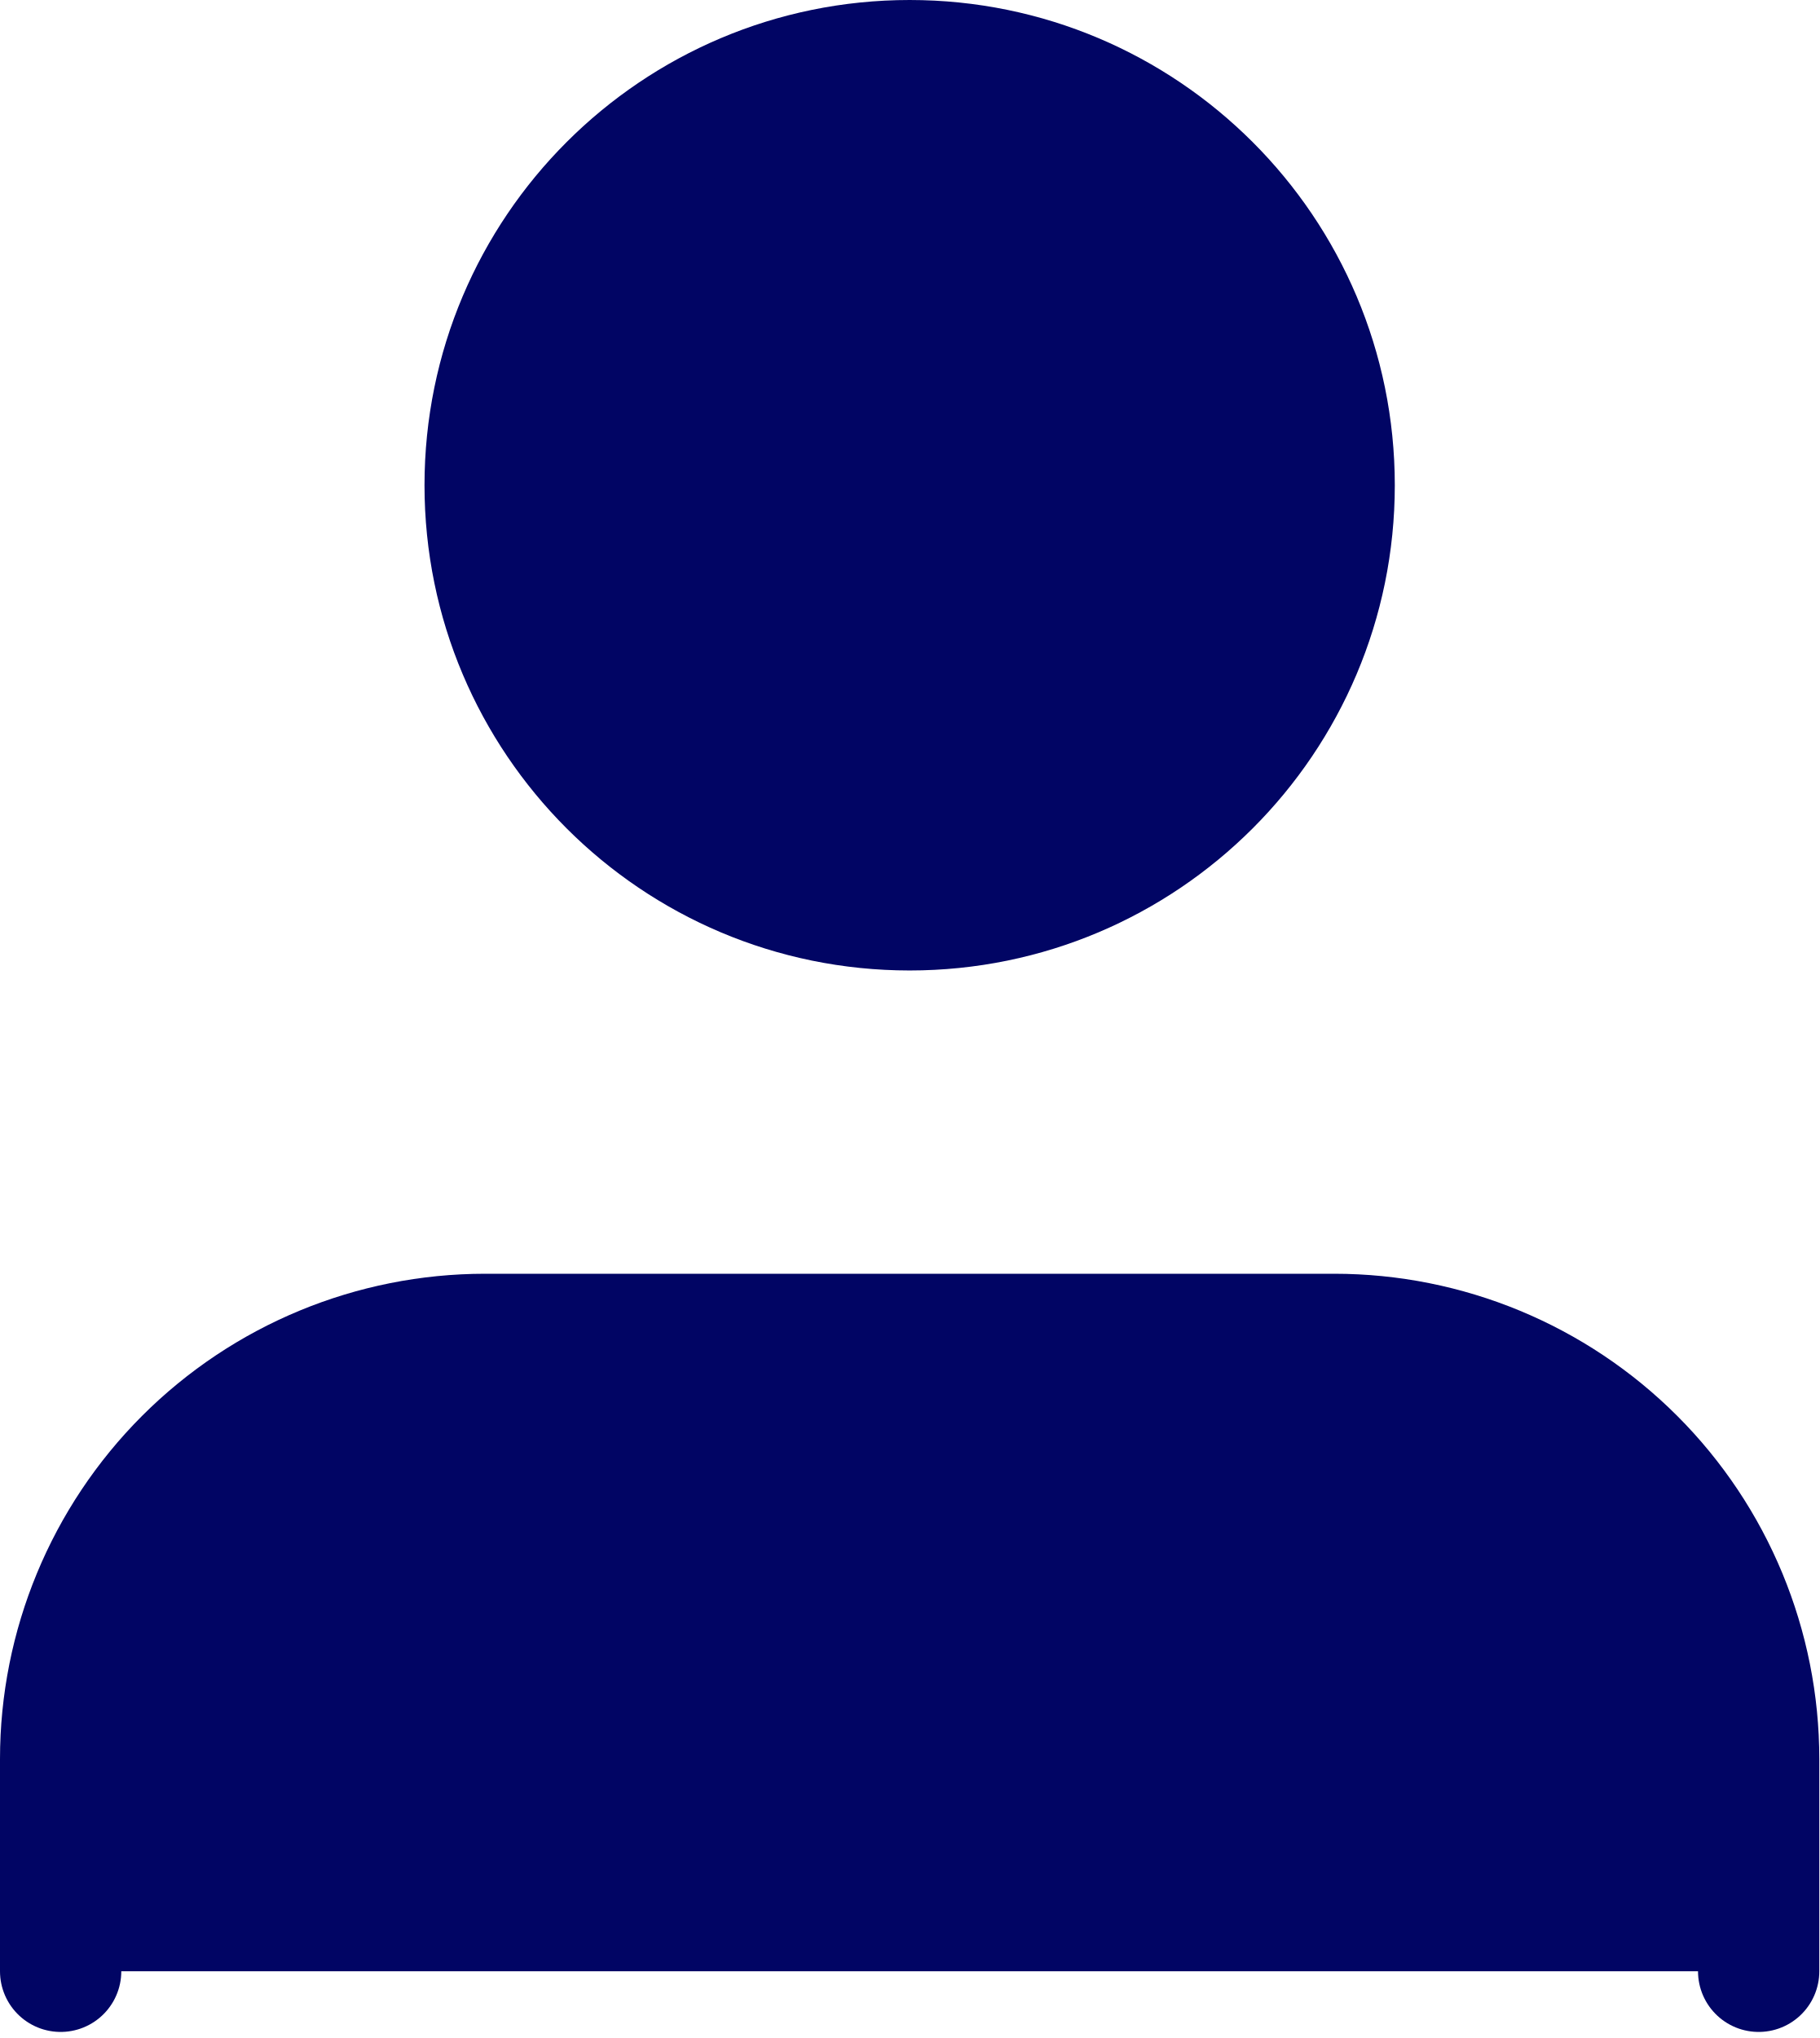
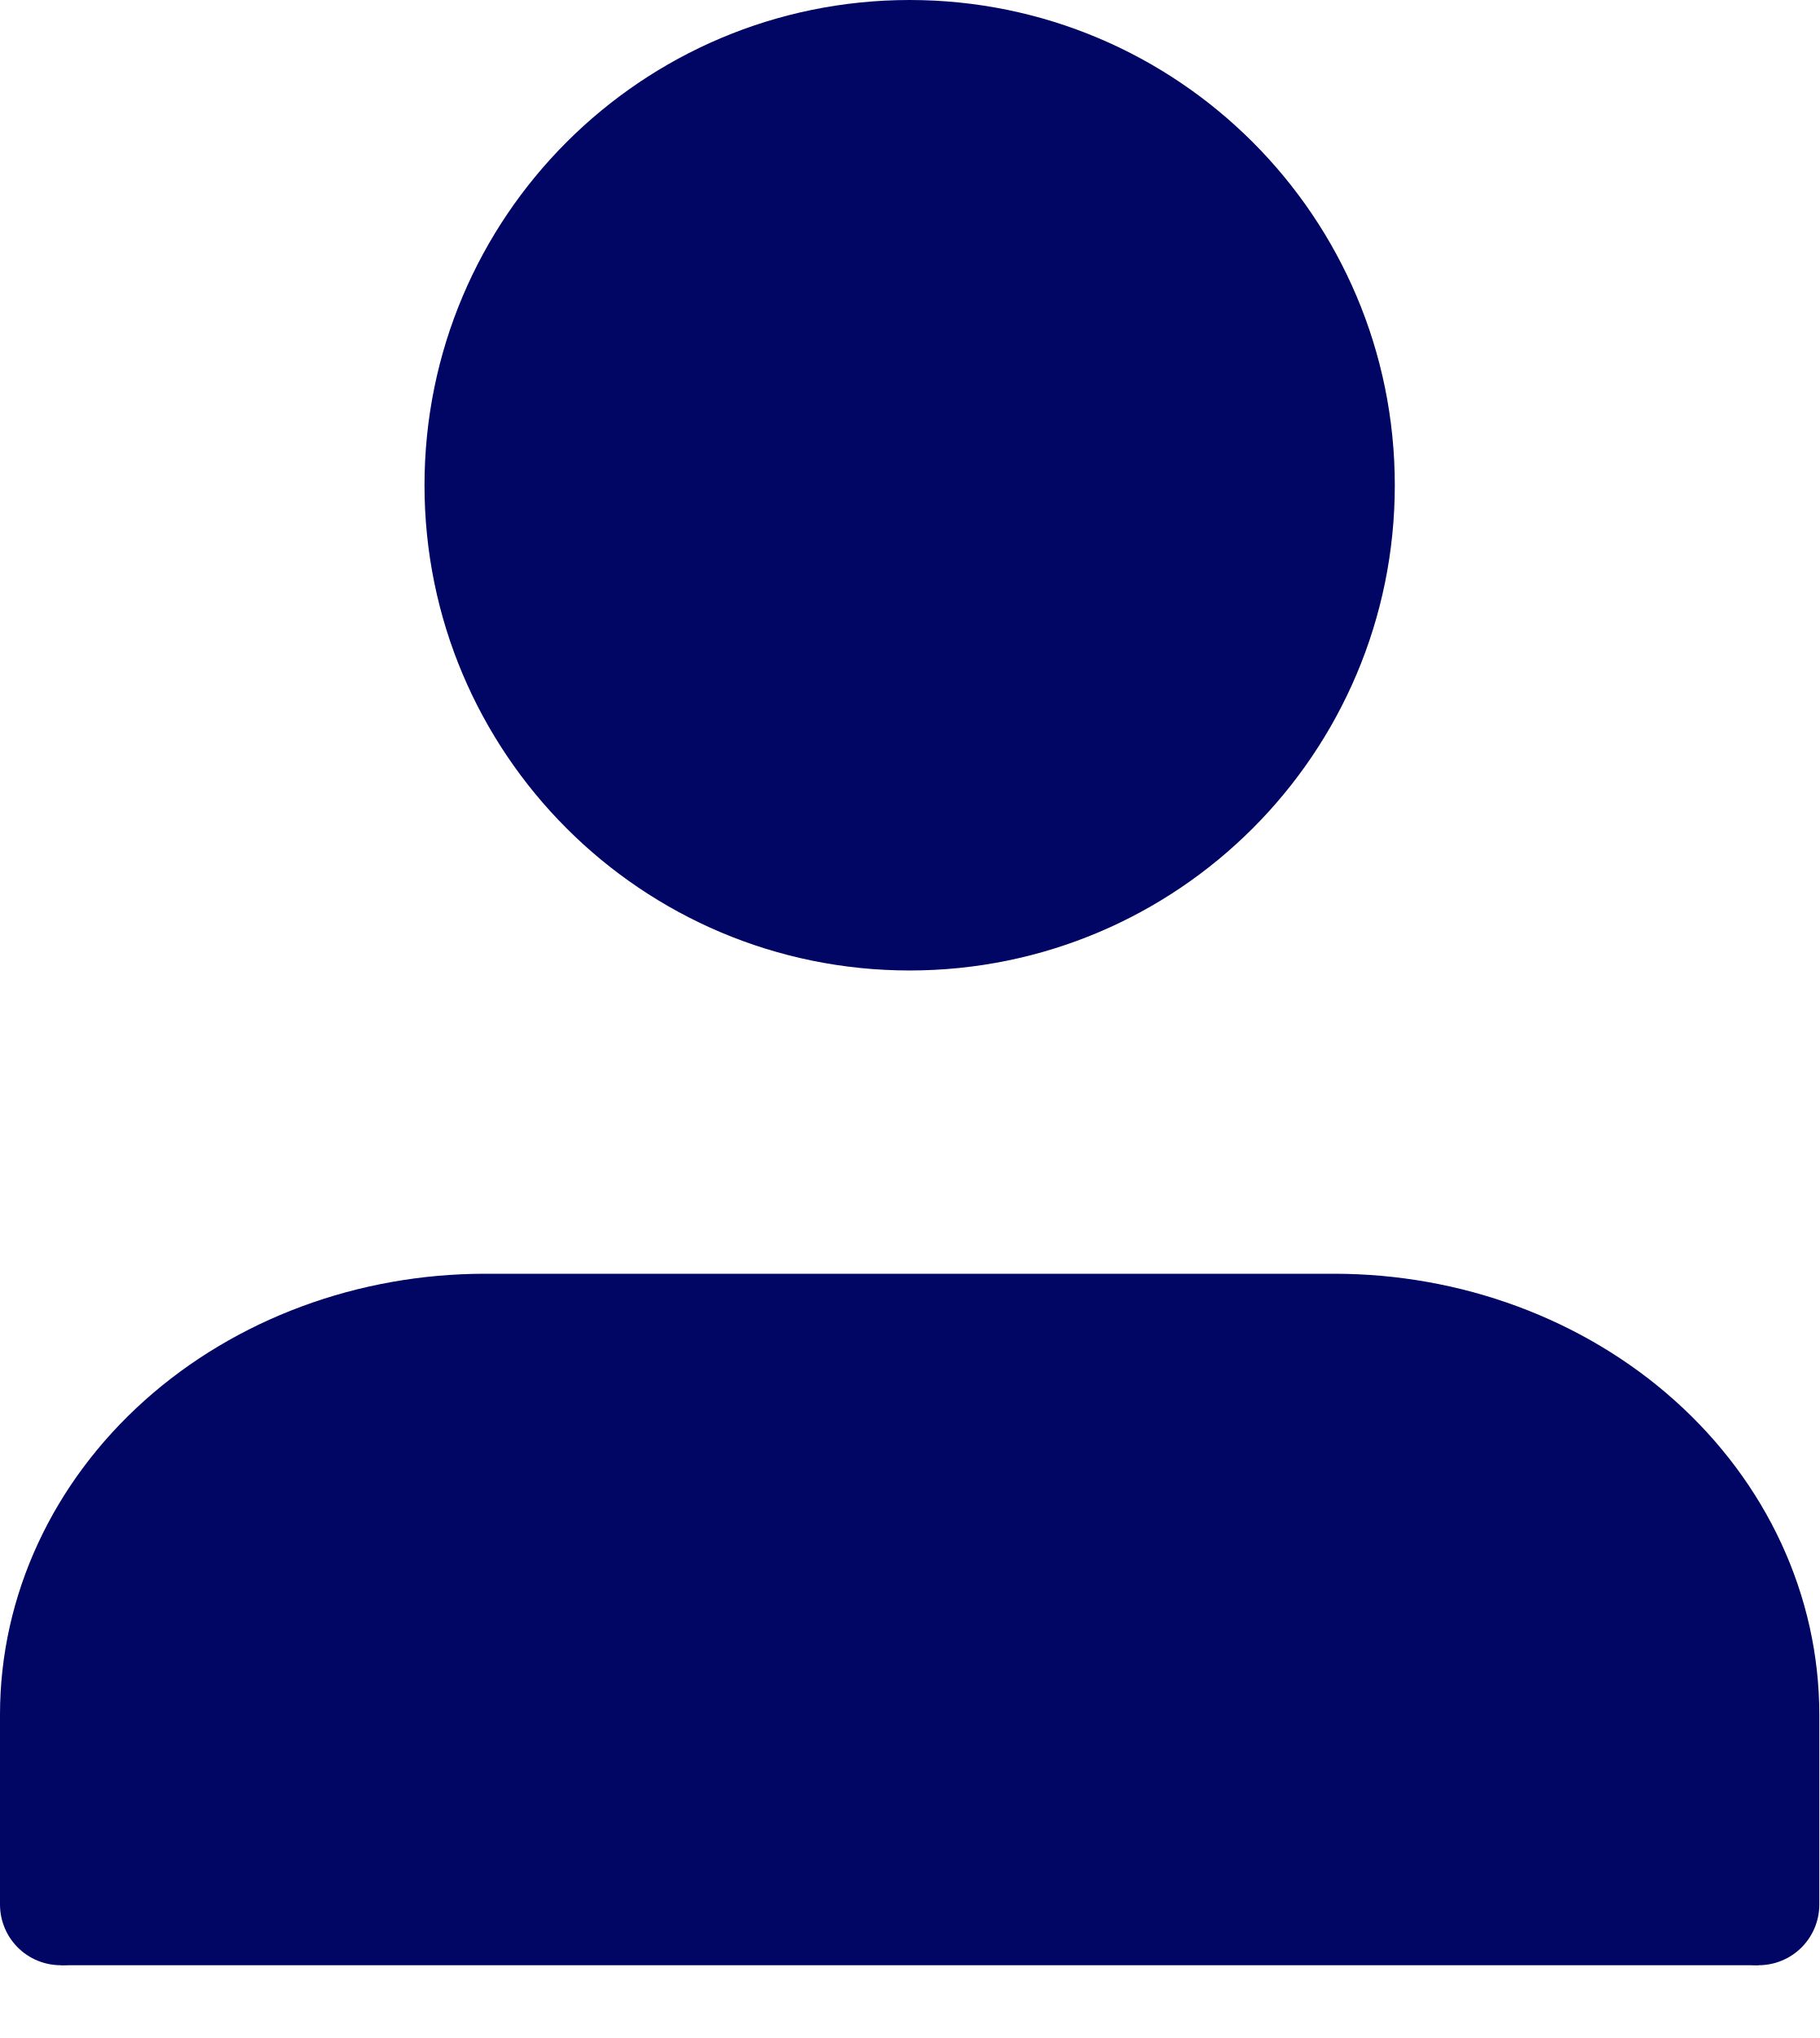
<svg xmlns="http://www.w3.org/2000/svg" width="150" height="168" viewBox="0 0 150 168" fill="none">
-   <path d="M145 162.5V145C145 135.717 141.313 126.815 134.749 120.251C128.185 113.687 119.283 110 110 110H40C30.717 110 21.815 113.687 15.251 120.251C8.687 126.815 5 135.717 5 145V162.5" fill="#010564" />
-   <path d="M145 162.5V145C145 135.717 141.313 126.815 134.749 120.251C128.185 113.687 119.283 110 110 110H40C30.717 110 21.815 113.687 15.251 120.251C8.687 126.815 5 135.717 5 145V162.5" stroke="#010564" stroke-width="10" stroke-linecap="round" stroke-linejoin="round" />
+   <path d="M145 162V144.667C145 135.472 141.312 126.655 134.749 120.153C128.185 113.652 119.283 110 110 110H40C30.717 110 21.815 113.652 15.251 120.153C8.687 126.655 5 135.472 5 144.667V162" fill="#010564" />
+   <path d="M145 157V141.333C145 133.023 141.313 125.053 134.749 119.177C128.185 113.301 119.283 110 110 110H40C30.717 110 21.815 113.301 15.251 119.177C8.687 125.053 5 133.023 5 141.333V157" stroke="#010564" stroke-width="10" stroke-linecap="round" stroke-linejoin="round" />
  <path d="M75 75C94.33 75 110 59.33 110 40C110 20.67 94.33 5 75 5C55.67 5 40 20.67 40 40C40 59.33 55.67 75 75 75Z" fill="#010564" stroke="#010564" stroke-width="10" stroke-linecap="round" stroke-linejoin="round" />
</svg>
